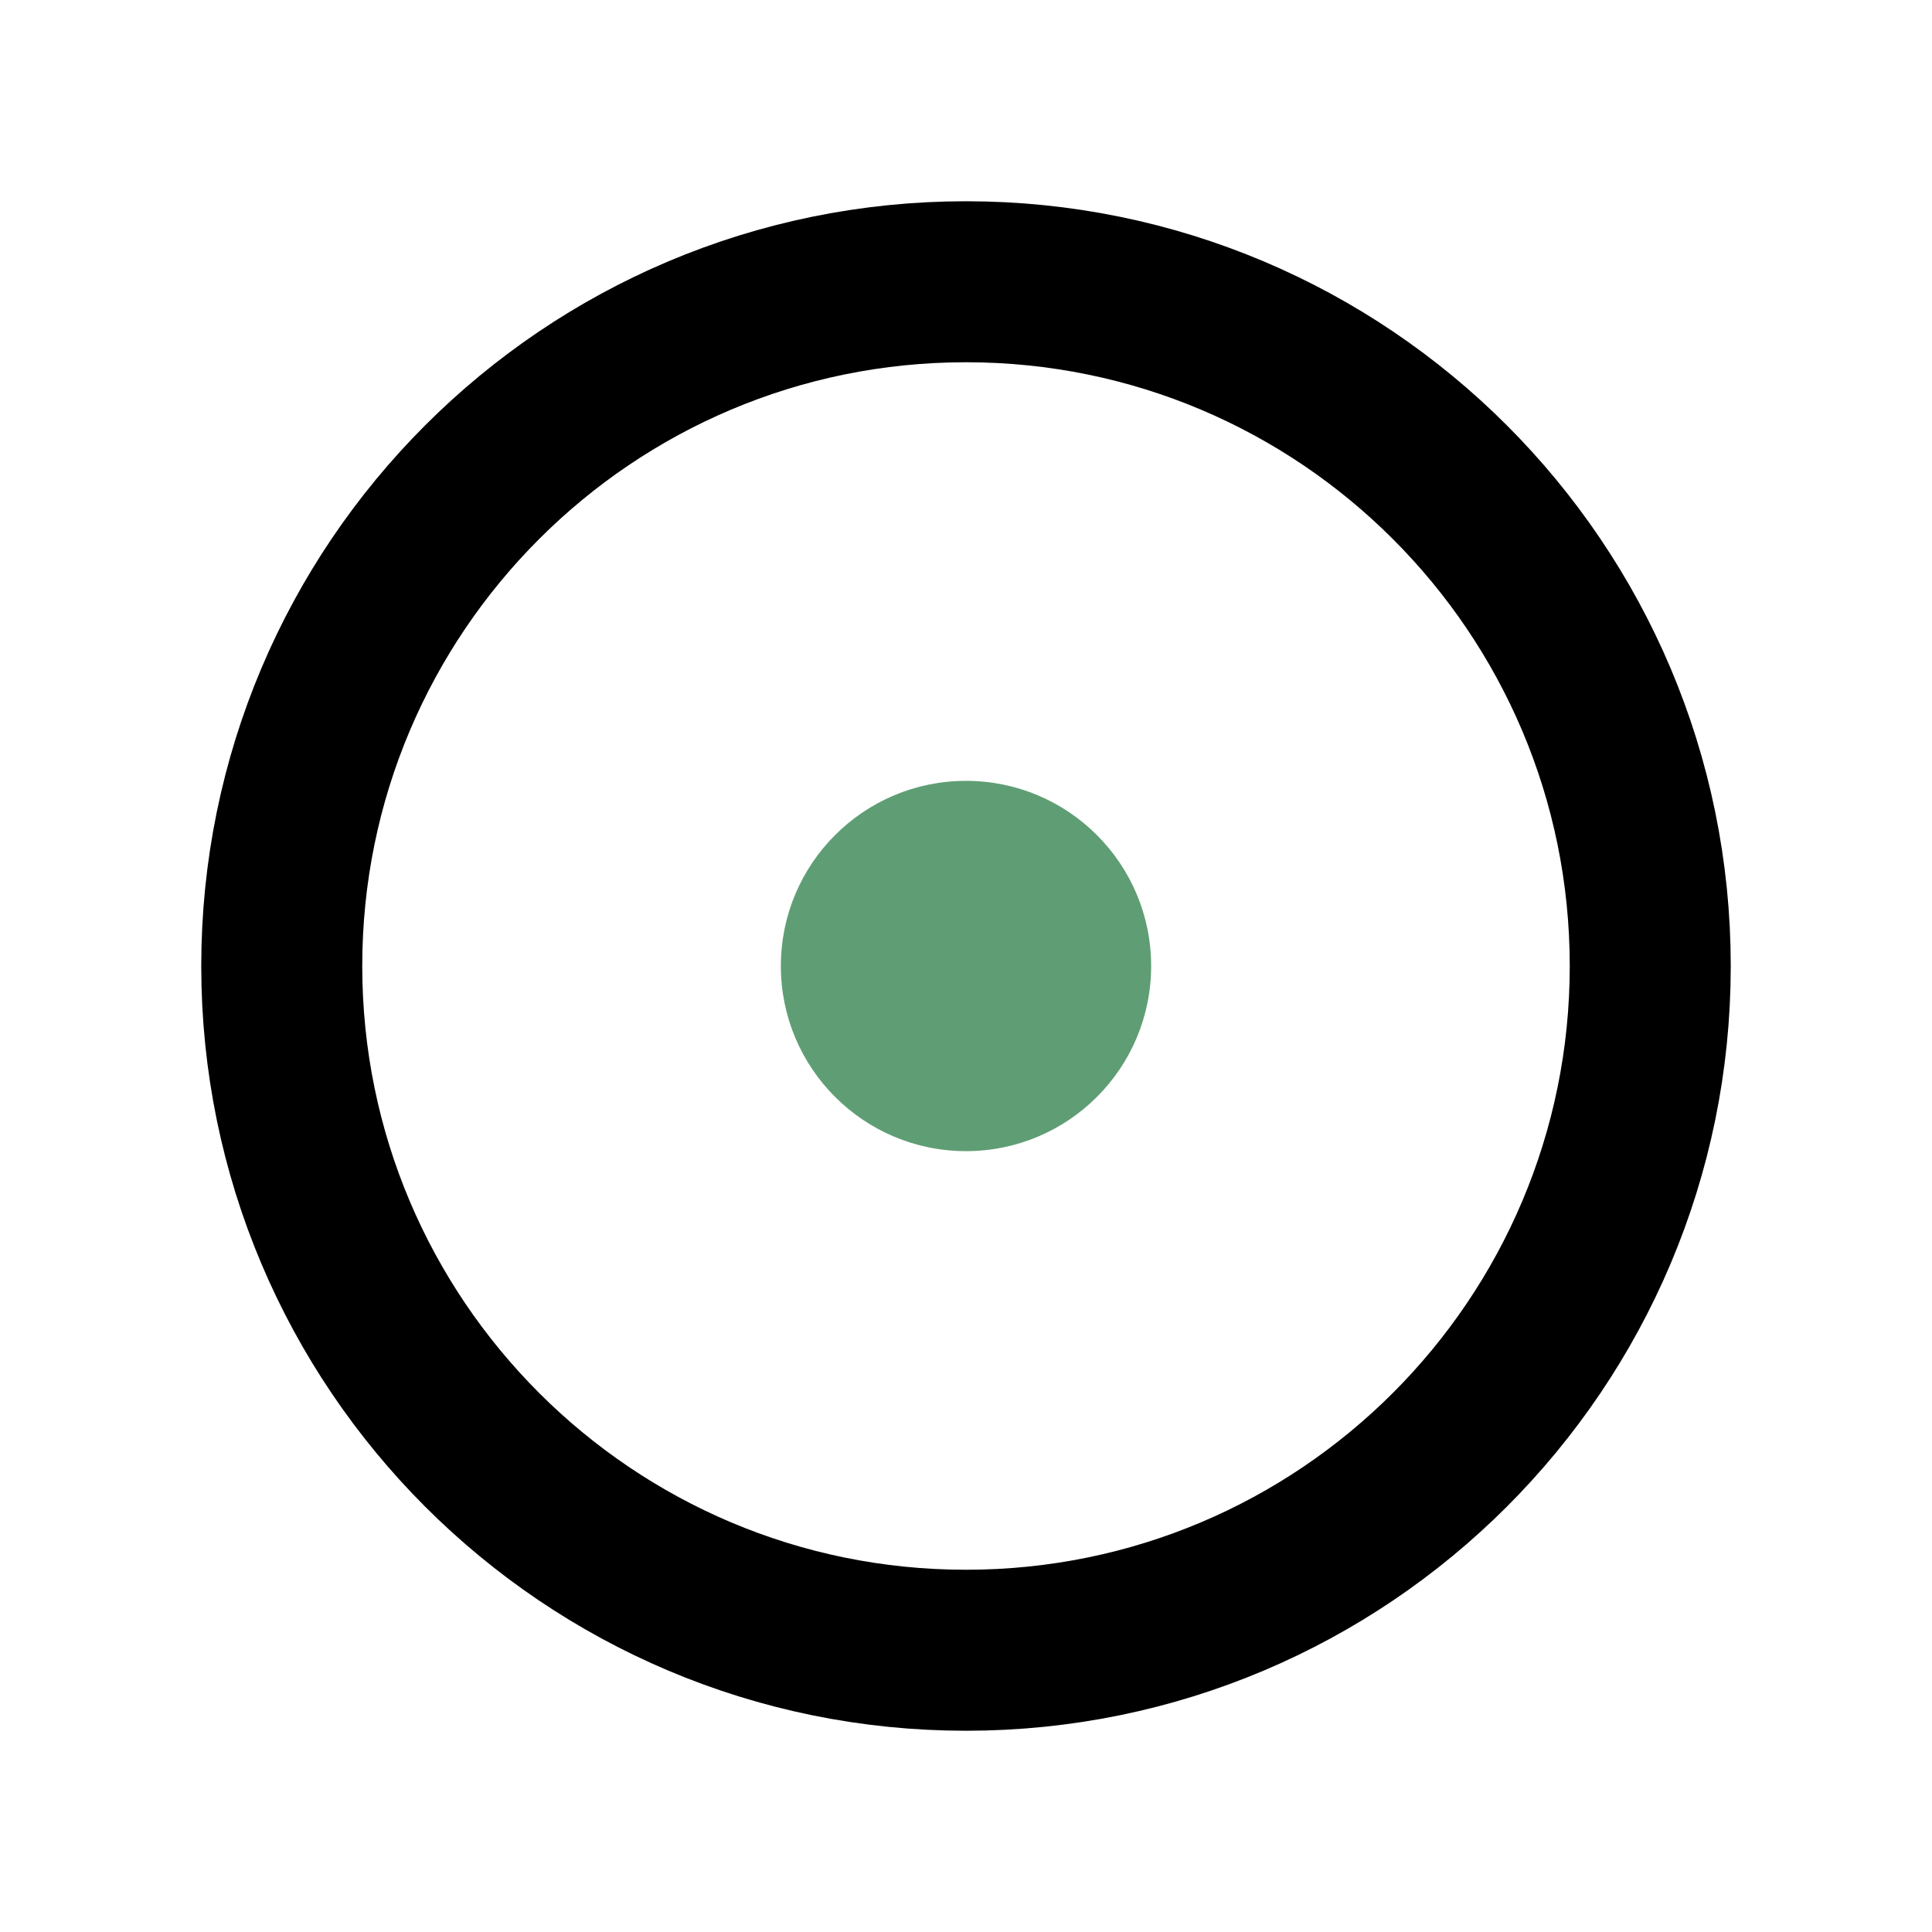
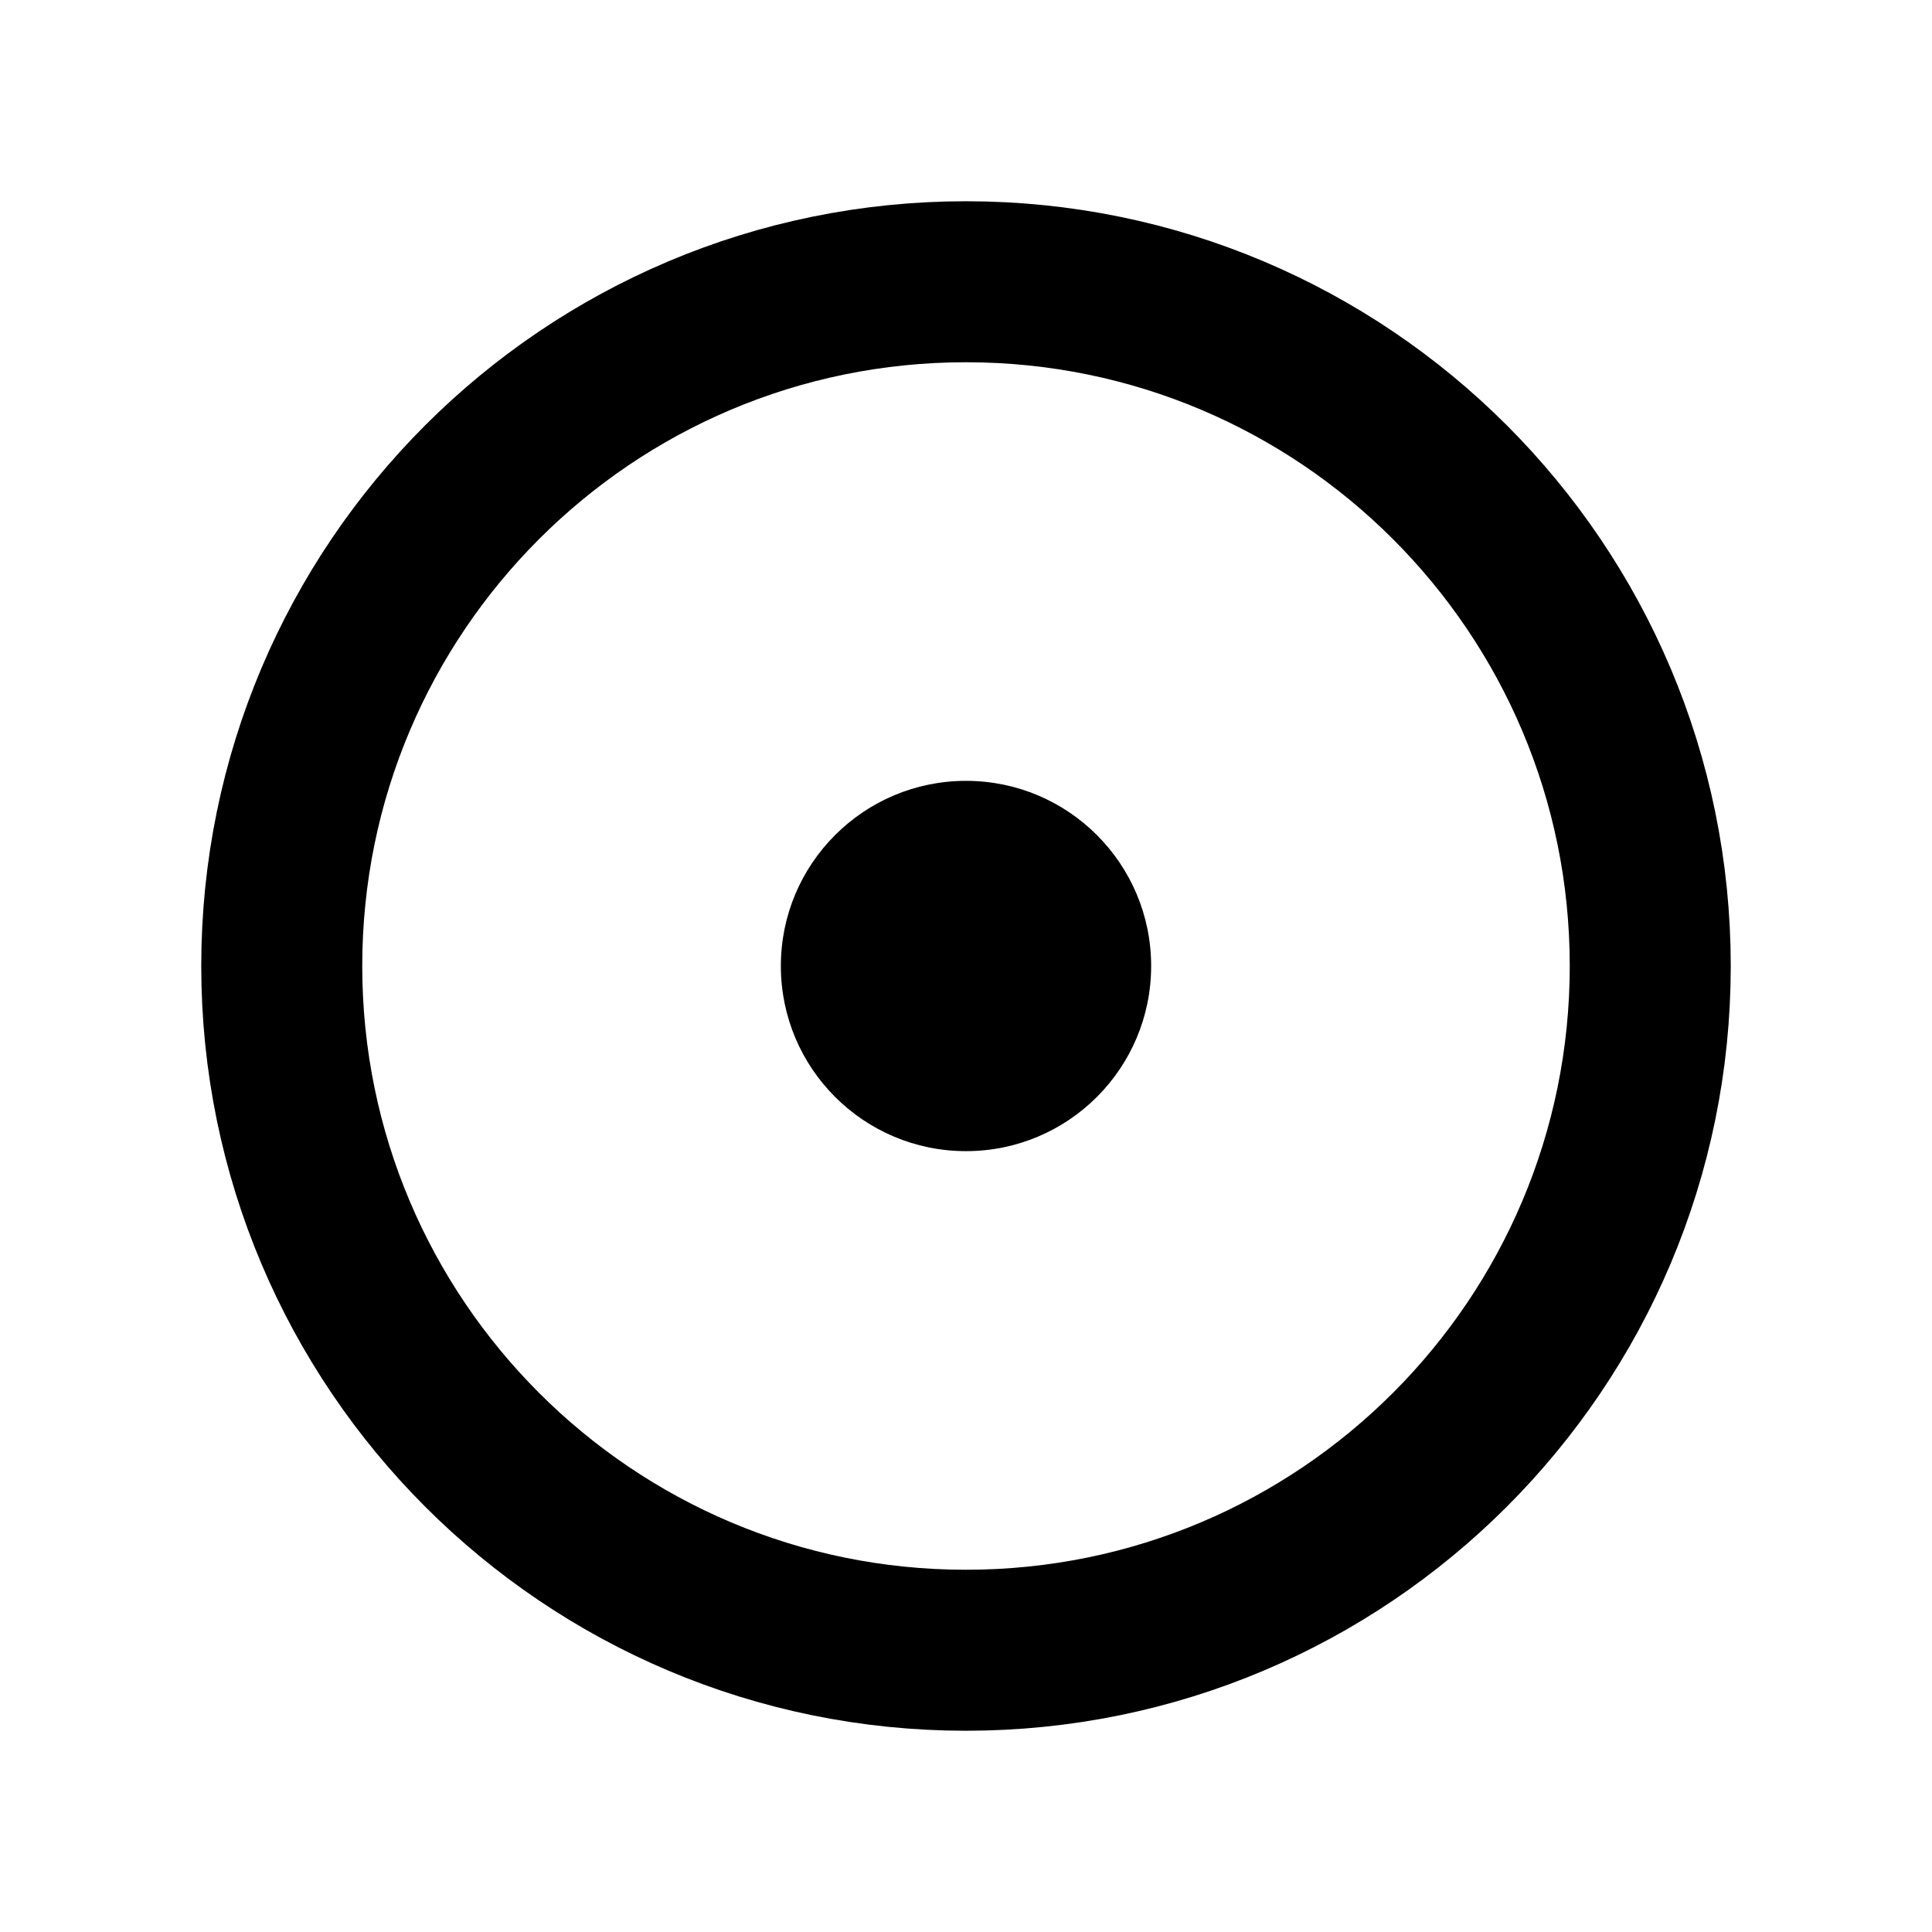
<svg xmlns="http://www.w3.org/2000/svg" viewBox="0 0 24 24" fill="none" stroke="currentColor" stroke-width="2" stroke-linecap="round" stroke-linejoin="round">
  <circle cx="12" cy="12" r="8.5" />
-   <circle cx="12" cy="12" r="2.3" fill="#5f9e74" stroke="none" />
+   <circle cx="12" cy="12" r="2.3" fill="currentColor" stroke="none" />
</svg>
